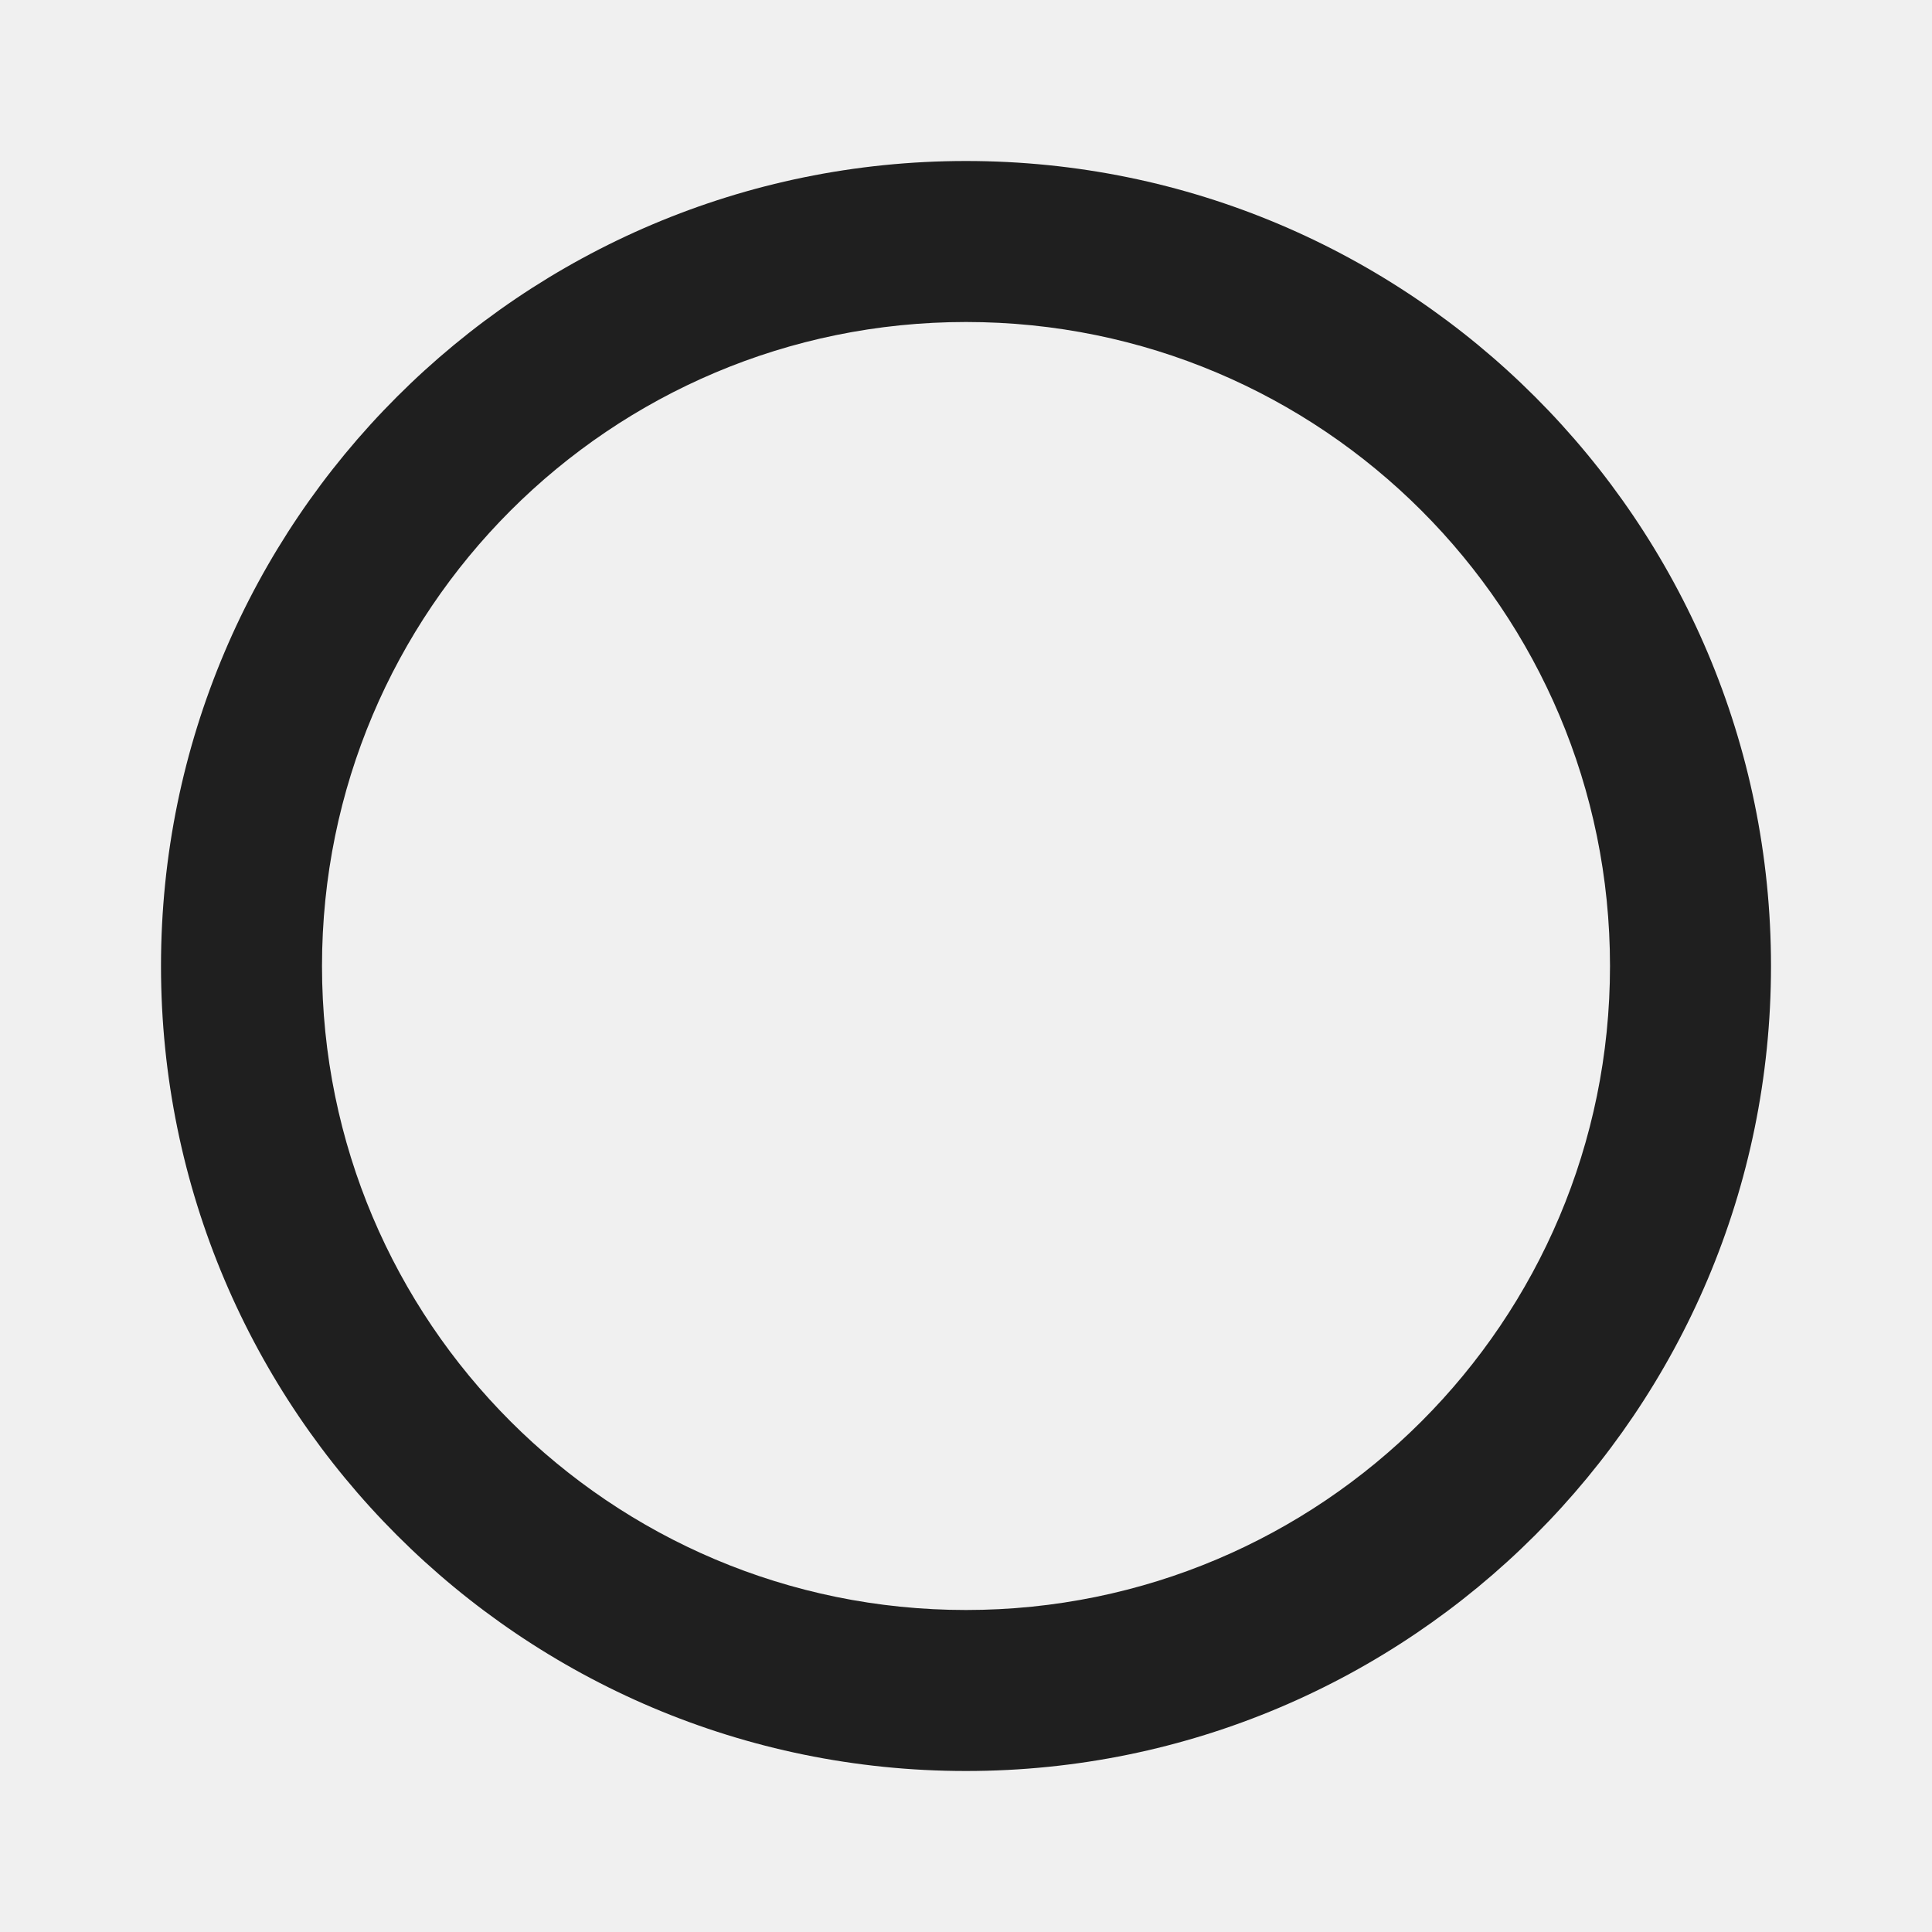
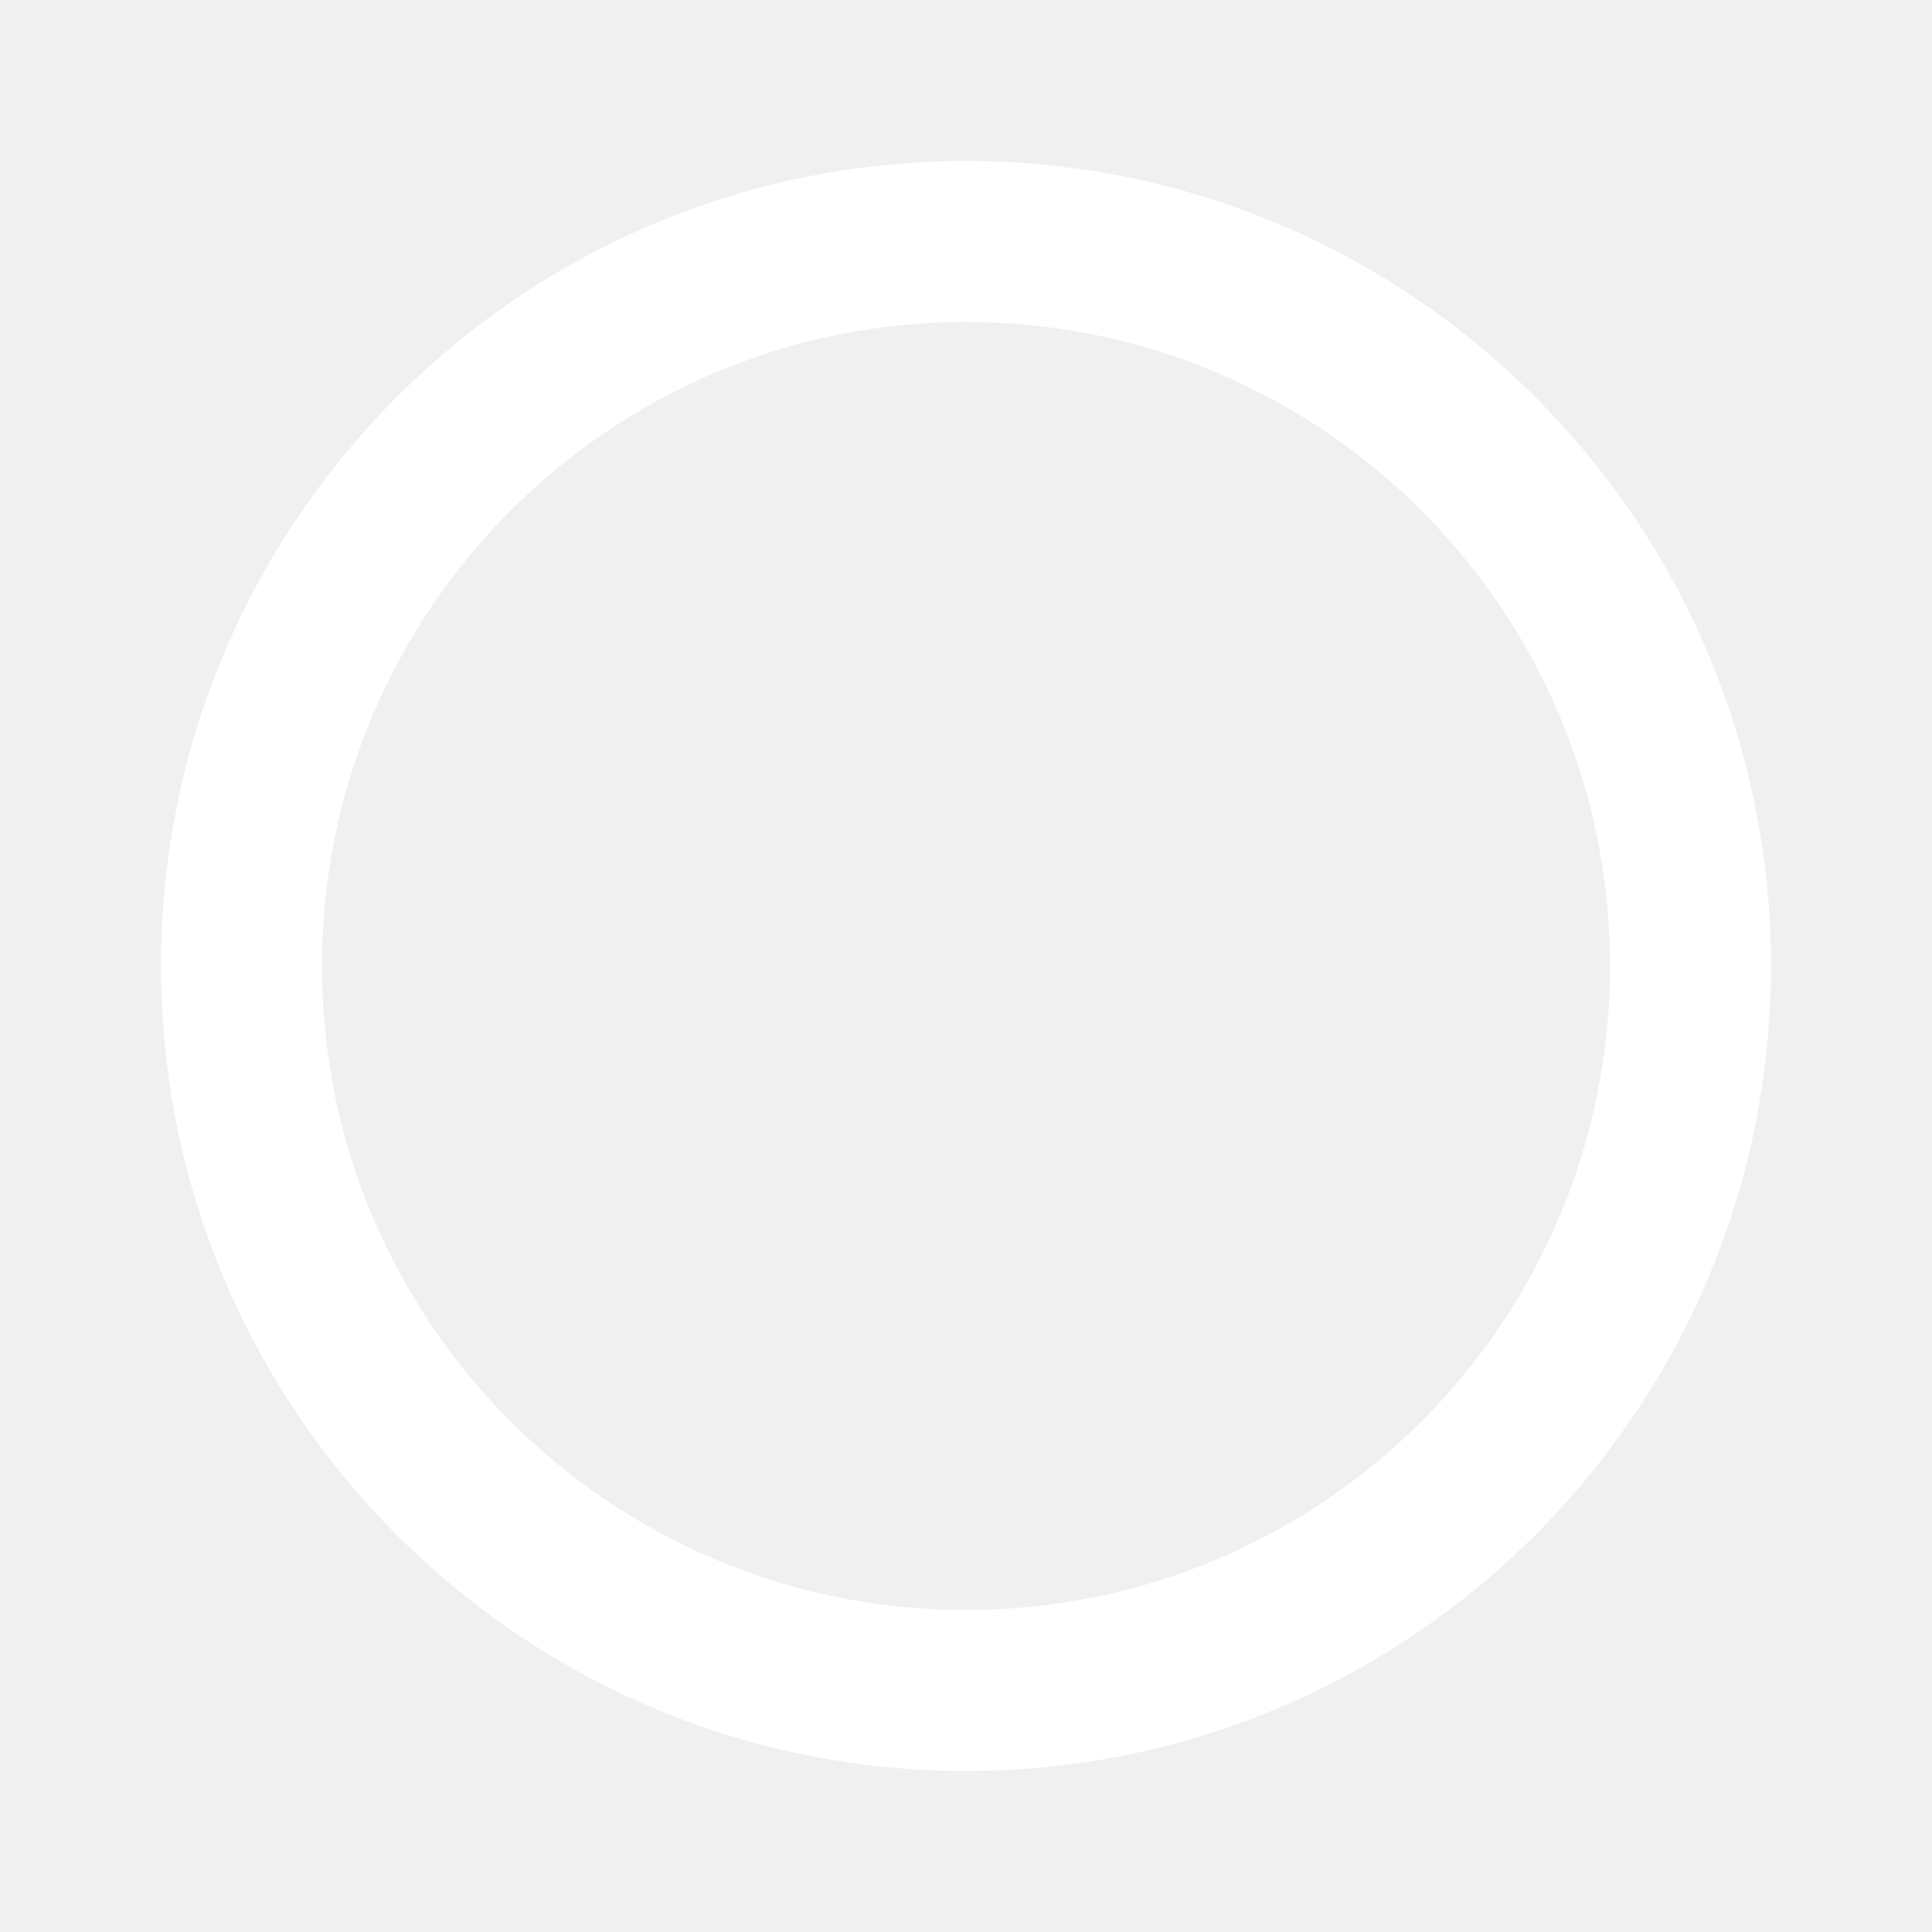
- <svg xmlns="http://www.w3.org/2000/svg" fill="#000000DE" height="36" viewBox="0 0 24 24" width="36">
+ <svg xmlns="http://www.w3.org/2000/svg" fill="#FFFFFF" height="36" viewBox="0 0 24 24" width="36">
  <path d="M0 0h24v24H0V0z" fill="none" />
  <path d="M12 2C6.48 2 2 6.48 2 12s4.48 10 10 10 10-4.48 10-10S17.52 2 12 2zm0 18c-4.42 0-8-3.58-8-8s3.58-8 8-8 8 3.58 8 8-3.58 8-8 8z" />
</svg>
